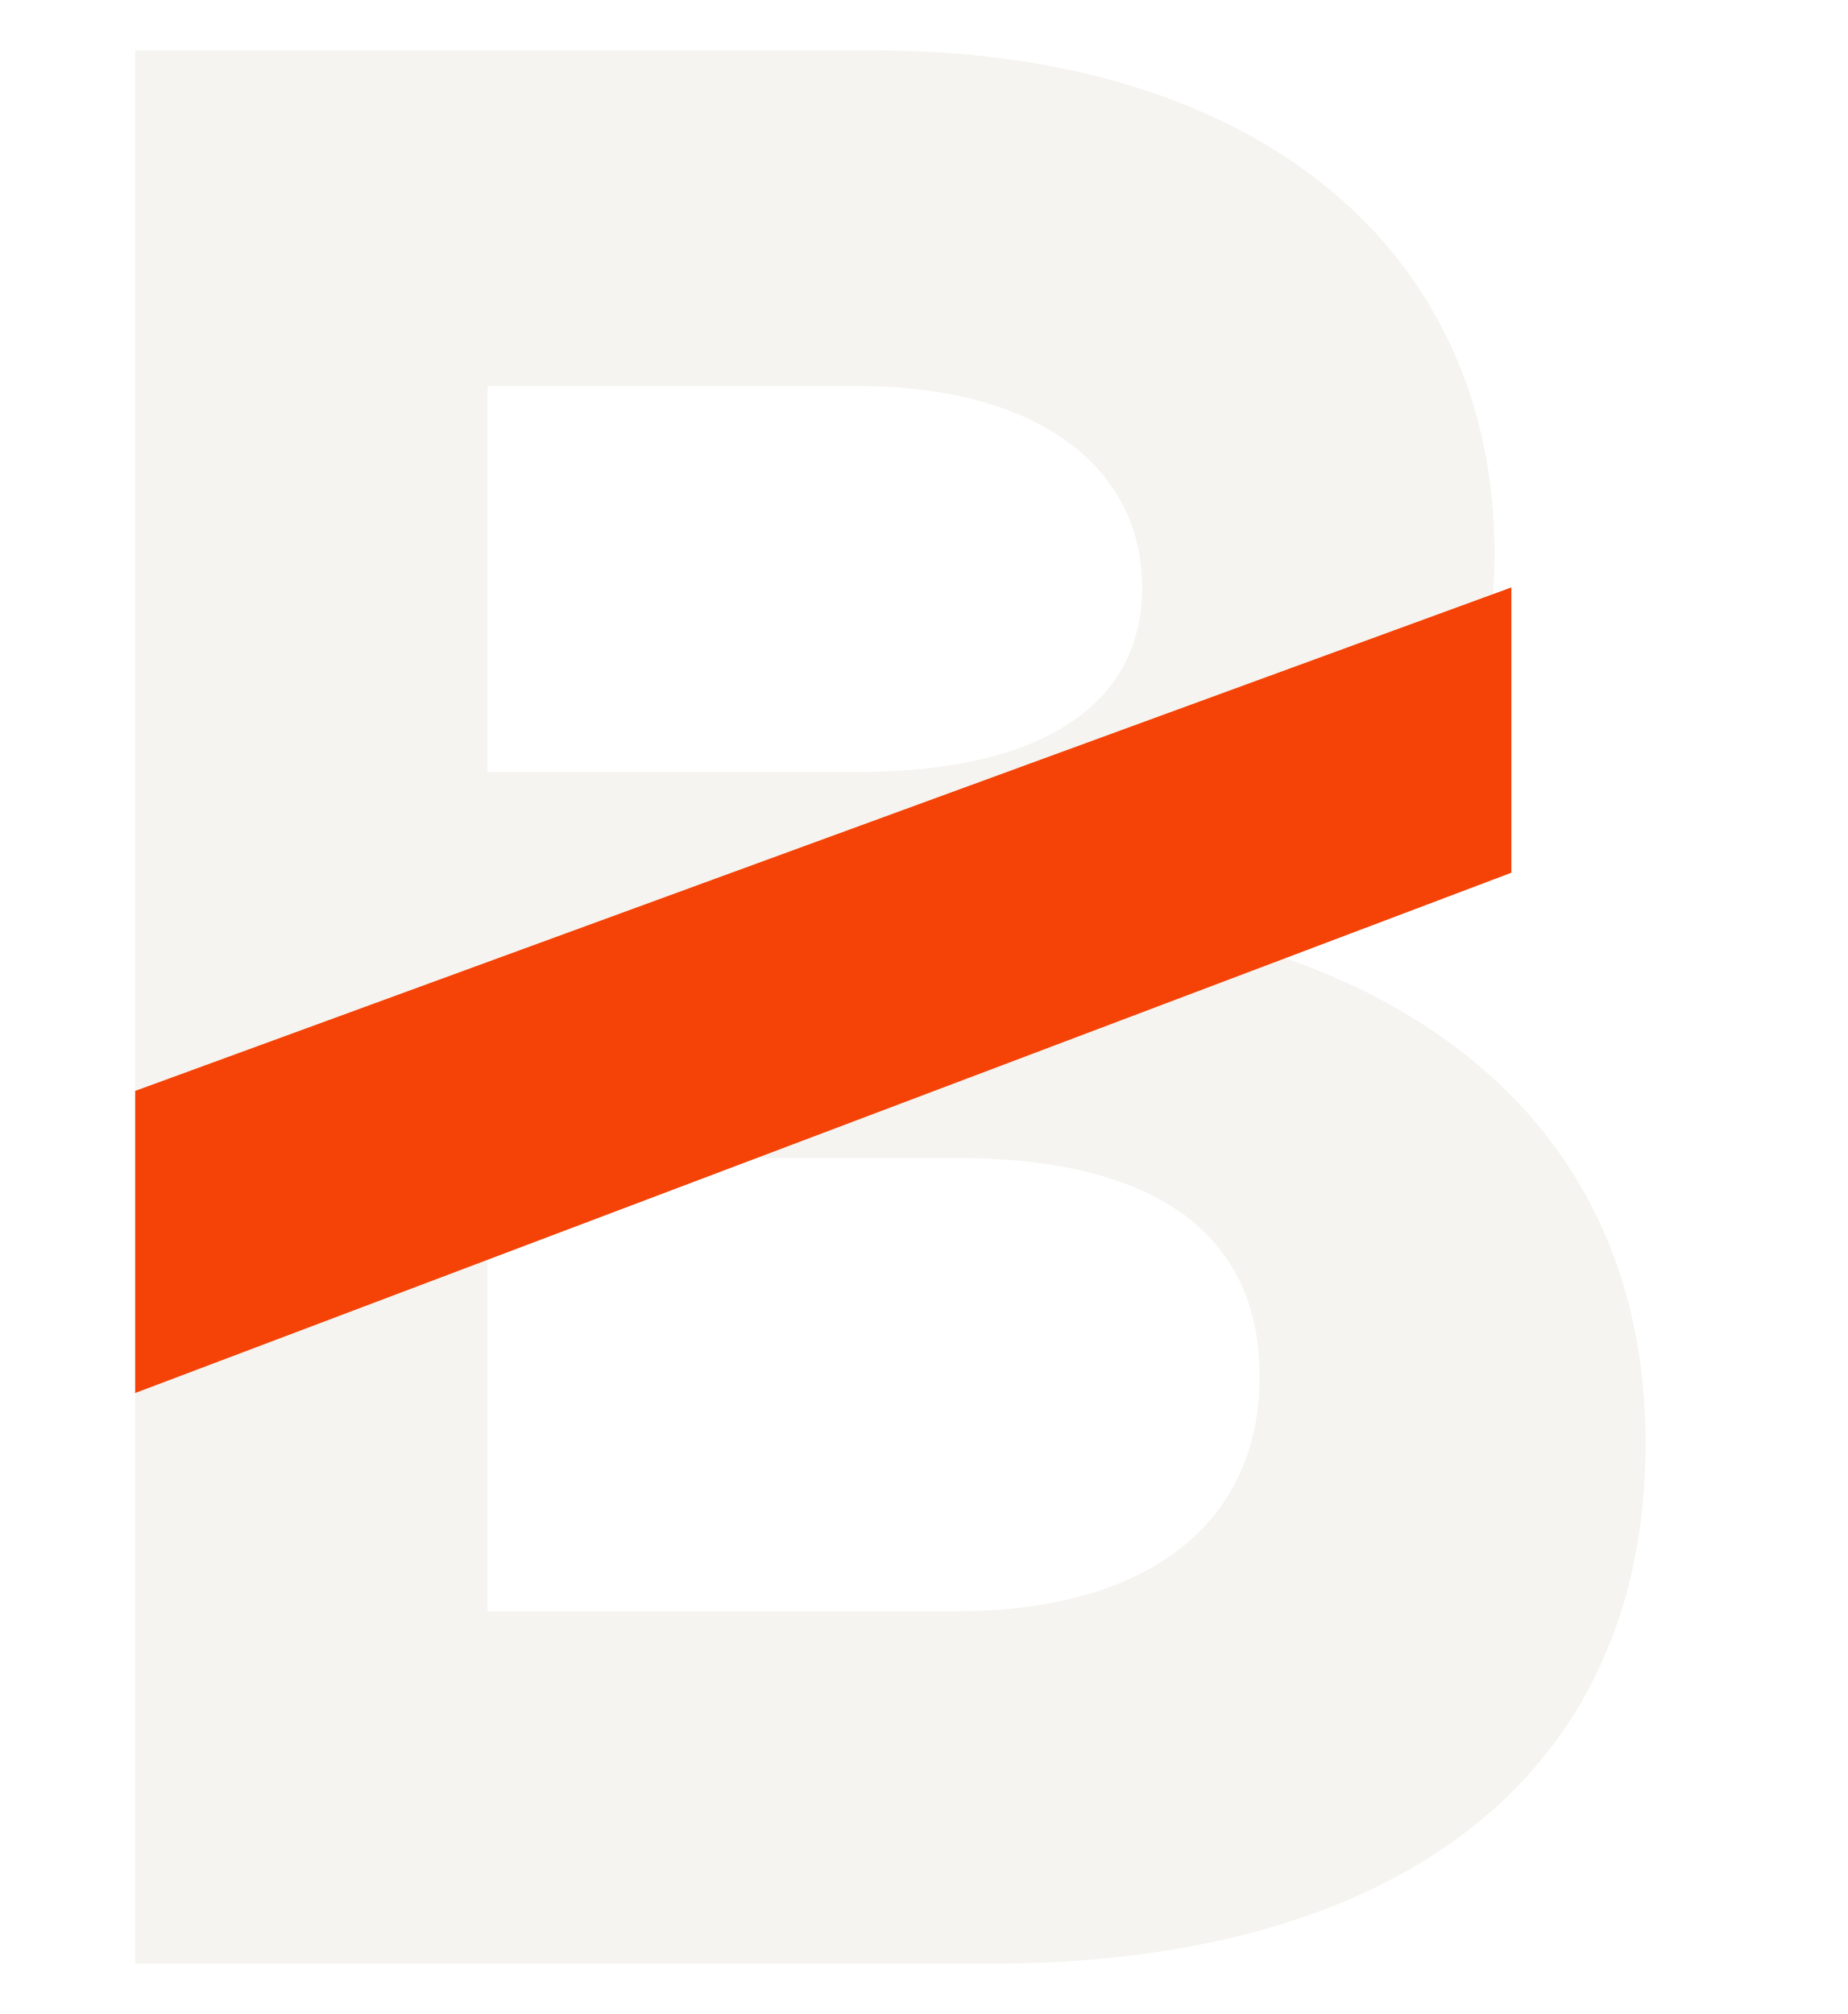
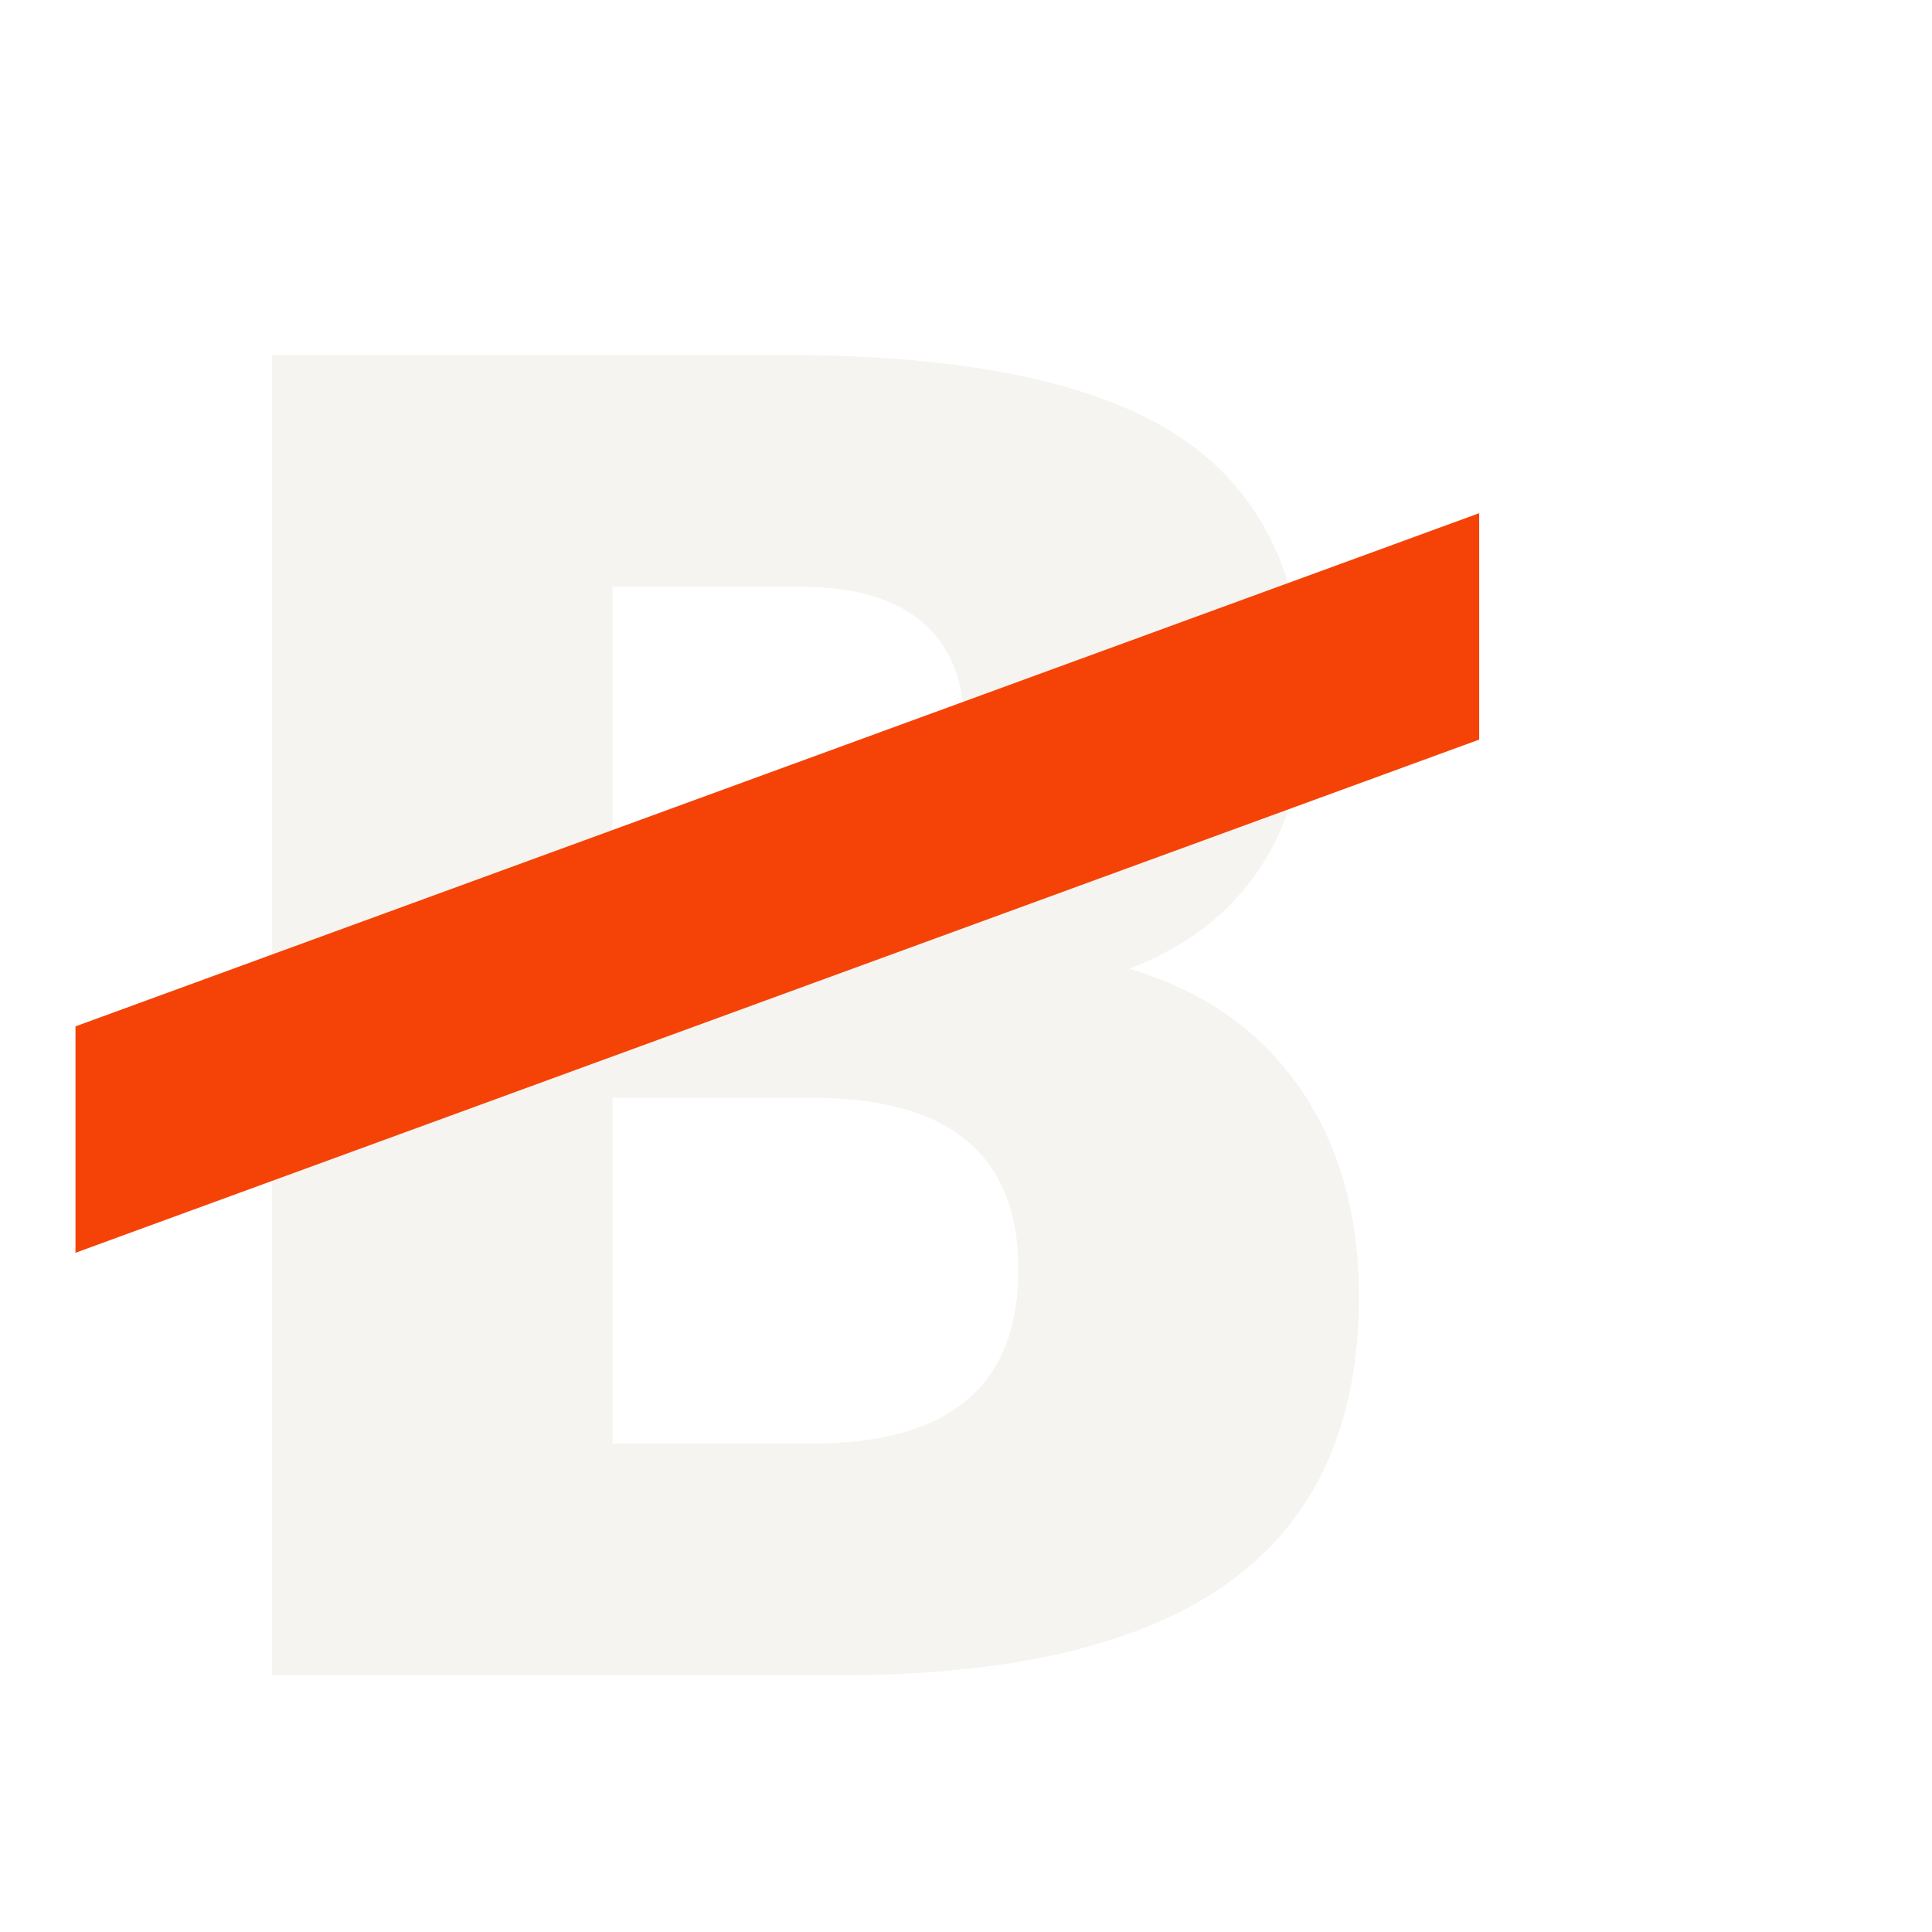
- <svg xmlns="http://www.w3.org/2000/svg" width="512" height="558" viewBox="0 0 110 120">
-   <g>
-     <path fill="#F5F4F0" fill-rule="evenodd" d="M8 3 H52 C75 3 89 15 89 33 C89 44 83 51 73 56 C88 60 98 70 98 86 C98 106 83 117 59 117 H8 Z M29 23 V46 H51 C62 46 68 42 68 35 C68 28 62 23 51 23 Z M29 69 V96 H57 C68 96 75 91 75 82 C75 73 68 69 57 69 Z" />
-     <path fill="#F54307" d="M8 65 L90 35 L90 52 L8 83 Z" />
-   </g>
+ <svg xmlns="http://www.w3.org/2000/svg" viewBox="0 0 128 128">
+   <text x="7" y="111" font-family="DejaVu Sans,Arial,sans-serif" font-size="120" font-weight="800" fill="#F5F4F0">B</text>
+   <path d="M5 68 L98 34 L98 49 L5 83 Z" fill="#F54307" />
</svg>
